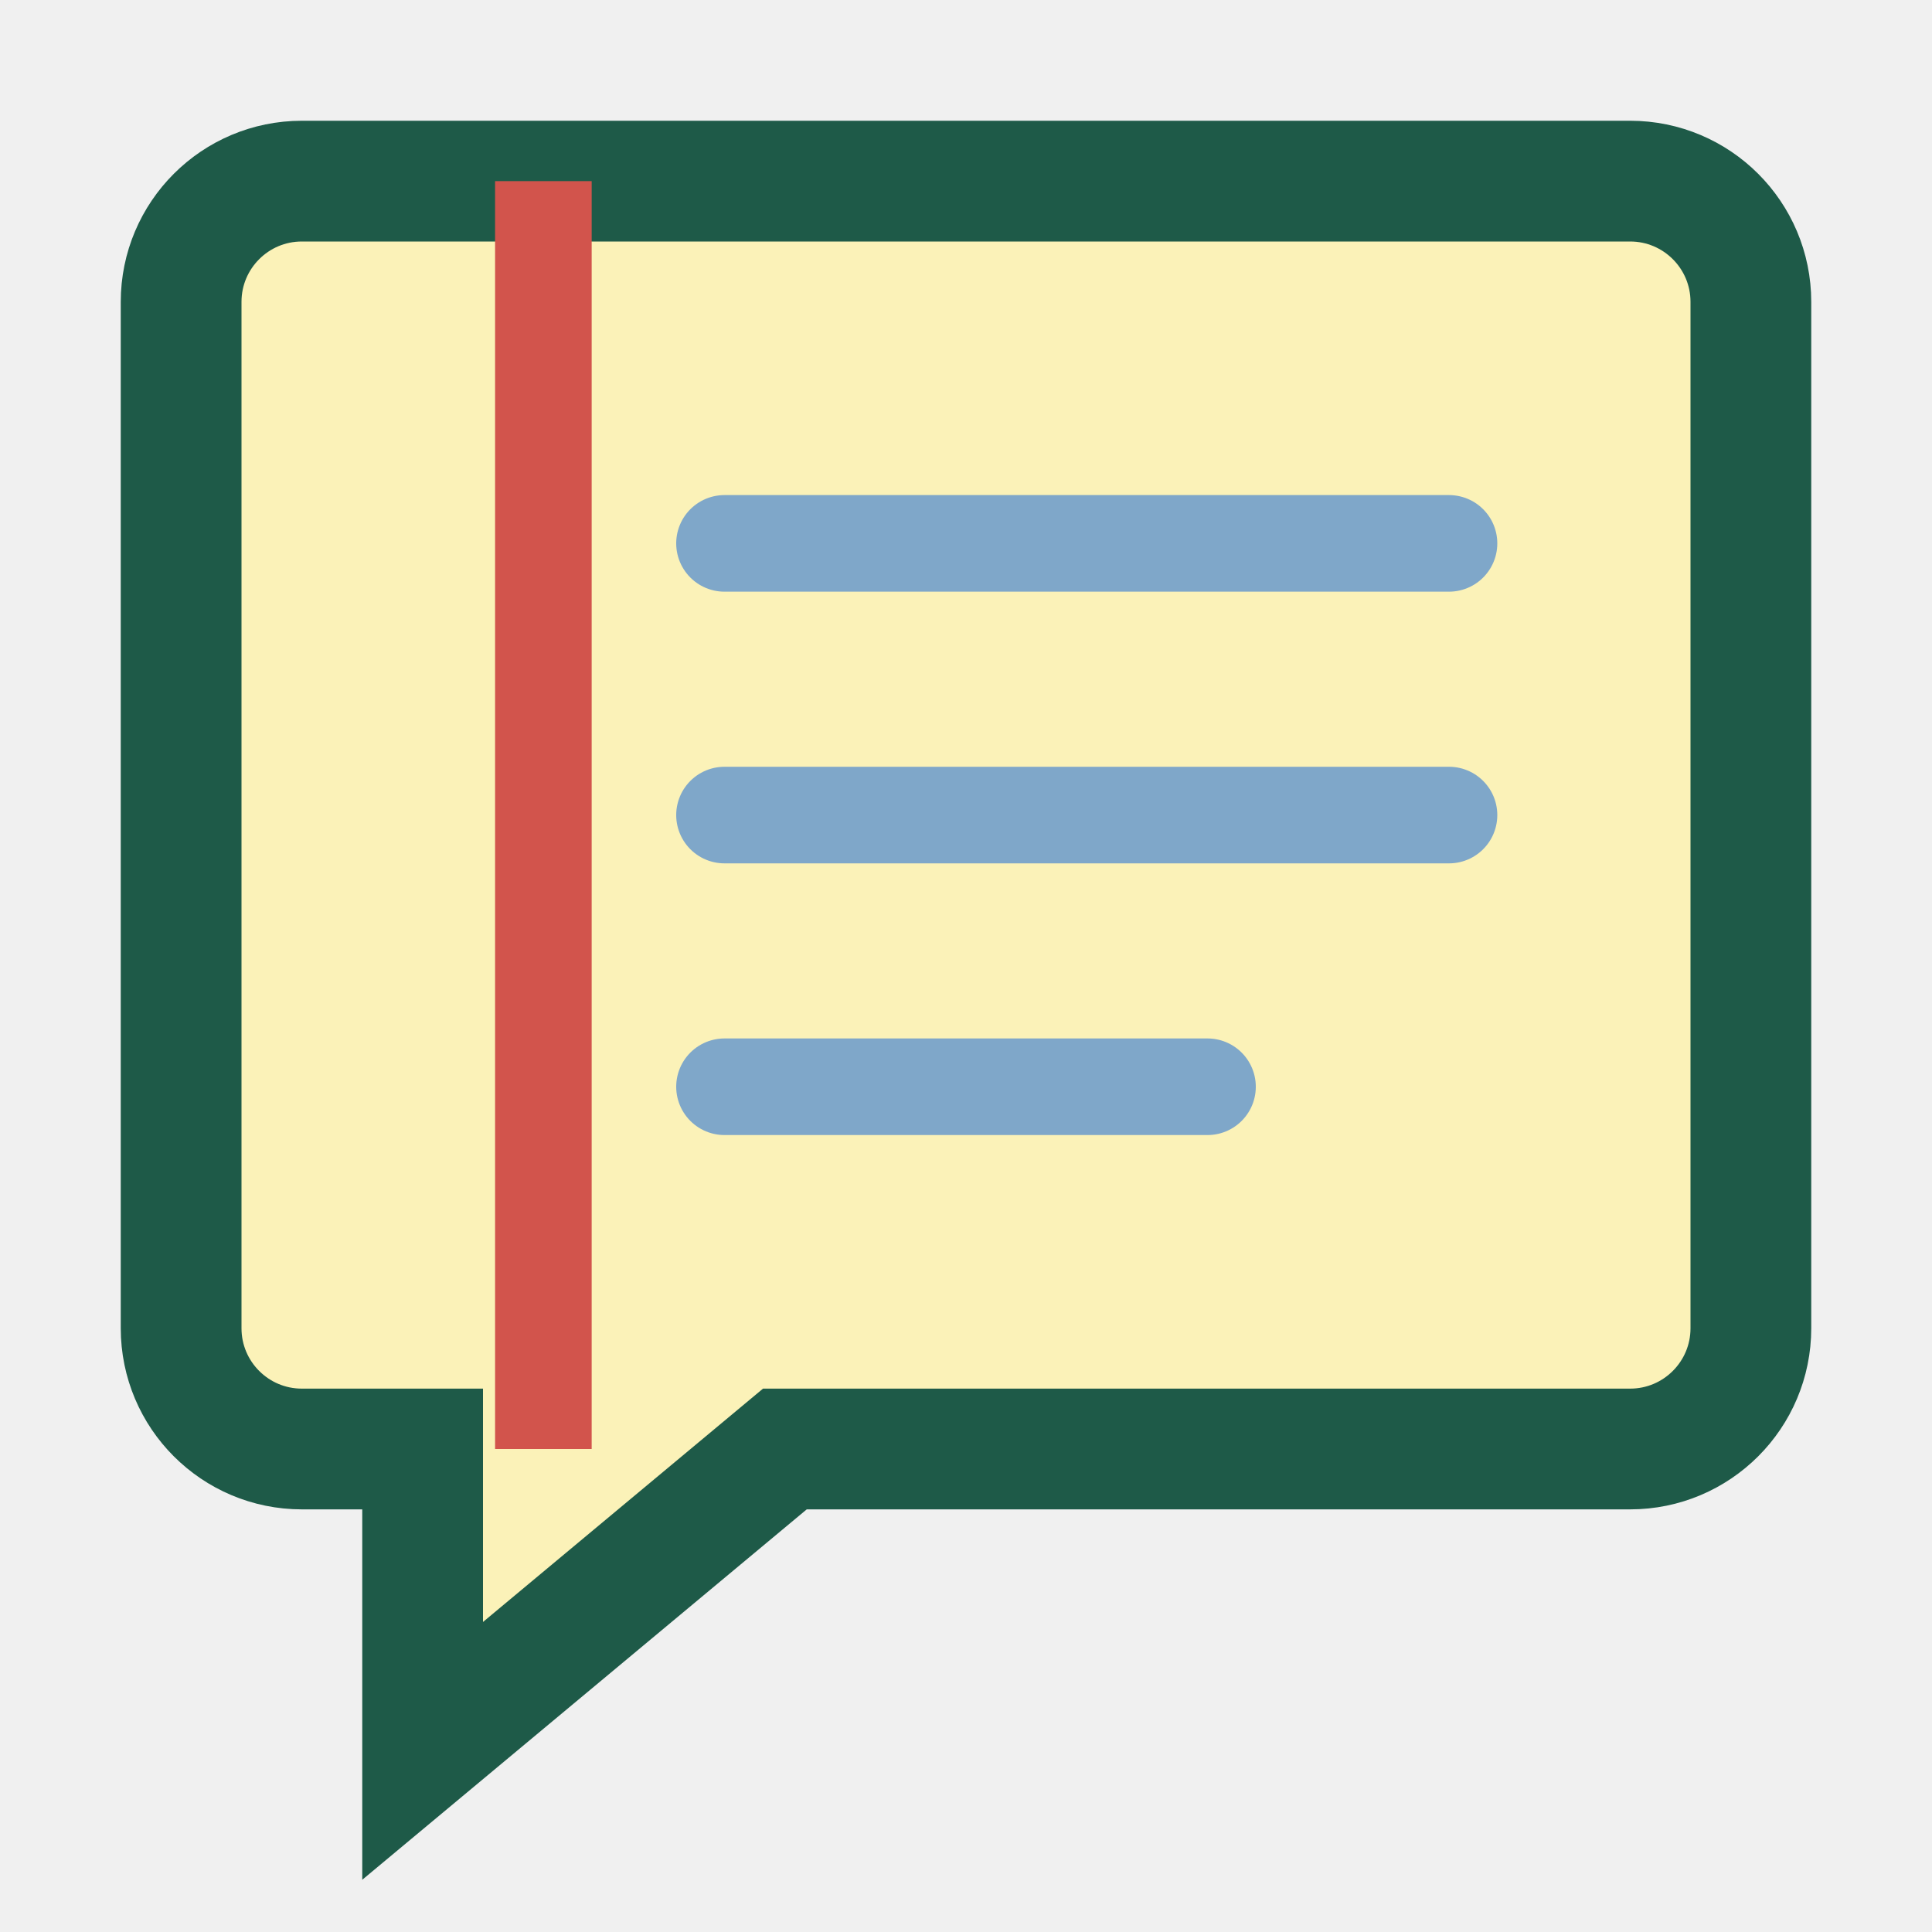
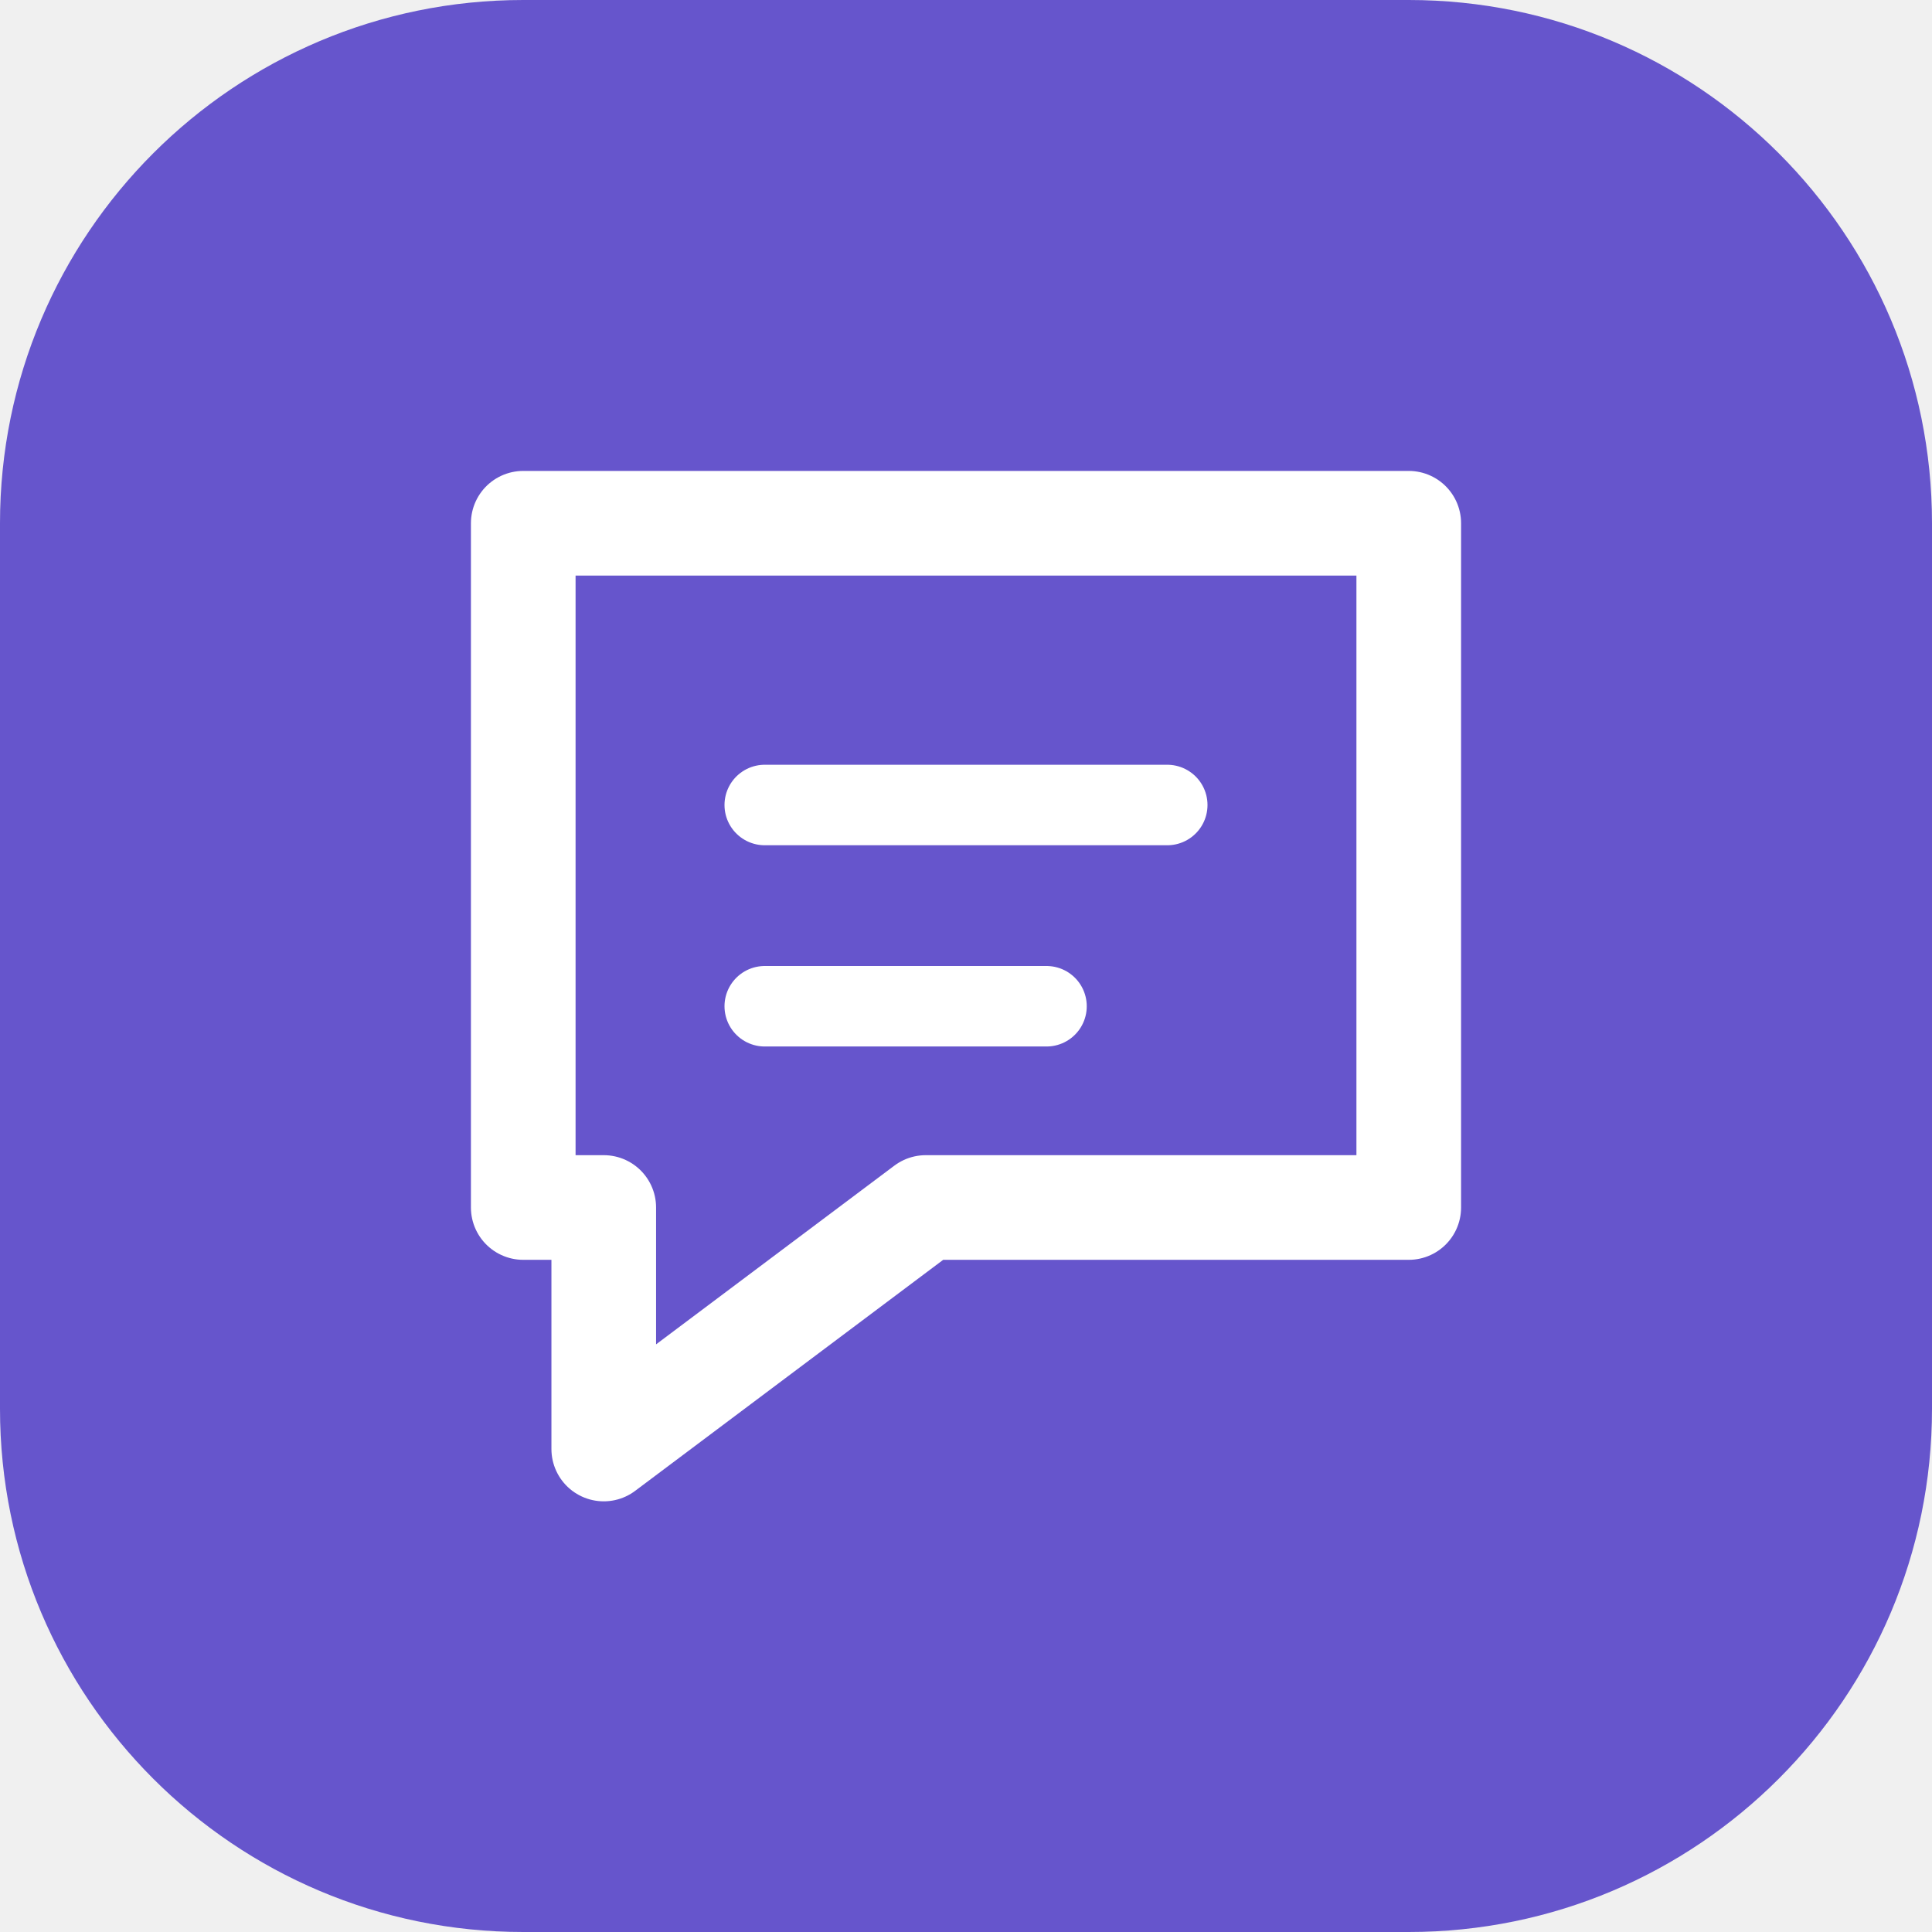
- <svg xmlns="http://www.w3.org/2000/svg" viewBox="0 0 32 32">
-   <path d="M5 3h22a2 2 0 0 1 2 2v17a2 2 0 0 1-2 2H13l-6 5v-5H5a2 2 0 0 1-2-2V5a2 2 0 0 1 2-2z" fill="#fbf2b8" stroke="#1e5a48" stroke-width="2" />
-   <path d="M9 3v21" stroke="#d2544c" stroke-width="1.6" />
-   <path d="M12 9h12M12 13.5h12M12 18h8" stroke="#7fa7c9" stroke-width="1.6" stroke-linecap="round" />
+ <svg xmlns="http://www.w3.org/2000/svg" viewBox="0 0 48 48">
+   <rect width="48" height="48" rx="13" fill="#6655cc" />
+   <path d="M13 13h22v17H23l-8 6v-6h-2z" fill="none" stroke="white" stroke-width="2.6" stroke-linejoin="round" />
+   <path d="M19 20h10M19 25h7" stroke="white" stroke-width="2" stroke-linecap="round" />
</svg>
